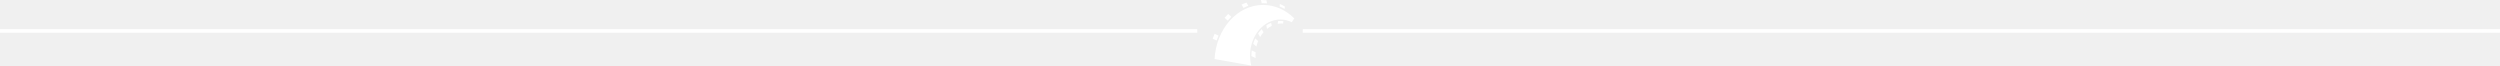
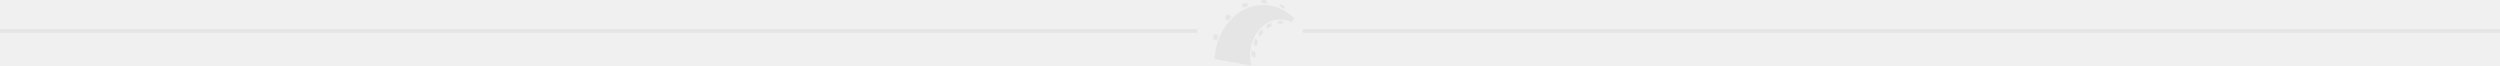
<svg xmlns="http://www.w3.org/2000/svg" fill="none" height="18" viewBox="0 0 687 18" width="687">
-   <path d="m358 8.5 329-0" stroke="#fff" />
-   <path d="m0 8.5h329" stroke="#fff" />
-   <path clip-rule="evenodd" d="m351.712 1.087c.473.21.934.449 1.381.714l-.071.658c-.449-.254-.911-.481-1.385-.677zm-16.859 8.692c-.19.441-.364.893-.52 1.356l-1.092-.49c.161-.461.337-.912.529-1.352zm2.522-4.113-.855-.774c.318-.369.651-.721.996-1.054l.844.764c-.343.336-.672.691-.985 1.064zm4.329-3.482-.527-.92c.439-.213.89-.4 1.349-.562l.516.899c-.457.167-.903.362-1.338.583zm5-1.301-.185-.882c.038-0.0.077-.001.116-.001.466 0 .927.026 1.381.077l.178.849c-.359-.033-.722-.05-1.088-.05-.134 0-.269.002-.402.007zm8.969 4.164c-2.32-2.304-5.307-3.691-8.567-3.691-7.094 0-12.898 6.569-13.344 14.871l10.057 1.773c-.204-.86-.313-1.767-.313-2.704 0-5.485 3.732-9.931 8.336-9.931 1.114 0 2.177.26 3.148.733zm-3.013.762c-.262-.031-.528-.047-.797-.047-.222 0-.442.011-.66.032l-.082.762c.361-.066.73-.101 1.107-.101.121 0 .241.004.361.011zm-7.617 10.132c-.024-.286-.037-.577-.037-.871 0-.244.009-.485.026-.724l-1.056-.474c-.055.451-.084.912-.084 1.382 0 .057.001.114.001.171zm-.671-3.937.886.803c.121-.529.282-1.038.481-1.521l-.804-.728c-.22.46-.409.943-.563 1.446zm1.354-2.807.56.976c.272-.469.583-.905.926-1.3l-.497-.866c-.358.361-.689.759-.989 1.19zm2.252-2.232.203.97c.407-.33.845-.611 1.306-.837l-.176-.839c-.465.187-.911.424-1.333.705z" fill="#fff" fill-rule="evenodd" />
+   <path d="m358 8.5 329-0" stroke="#e5e5e5" />
+   <path d="m0 8.5h329" stroke="#e5e5e5" />
+   <path clip-rule="evenodd" d="m351.712 1.087c.473.21.934.449 1.381.714l-.071.658c-.449-.254-.911-.481-1.385-.677zm-16.859 8.692c-.19.441-.364.893-.52 1.356l-1.092-.49c.161-.461.337-.912.529-1.352zm2.522-4.113-.855-.774c.318-.369.651-.721.996-1.054l.844.764c-.343.336-.672.691-.985 1.064zm4.329-3.482-.527-.92c.439-.213.89-.4 1.349-.562l.516.899c-.457.167-.903.362-1.338.583zm5-1.301-.185-.882c.038-0.0.077-.001.116-.001.466 0 .927.026 1.381.077l.178.849c-.359-.033-.722-.05-1.088-.05-.134 0-.269.002-.402.007zm8.969 4.164c-2.32-2.304-5.307-3.691-8.567-3.691-7.094 0-12.898 6.569-13.344 14.871l10.057 1.773c-.204-.86-.313-1.767-.313-2.704 0-5.485 3.732-9.931 8.336-9.931 1.114 0 2.177.26 3.148.733zm-3.013.762c-.262-.031-.528-.047-.797-.047-.222 0-.442.011-.66.032l-.082.762c.361-.066.73-.101 1.107-.101.121 0 .241.004.361.011zm-7.617 10.132c-.024-.286-.037-.577-.037-.871 0-.244.009-.485.026-.724l-1.056-.474c-.055.451-.084.912-.084 1.382 0 .057.001.114.001.171zm-.671-3.937.886.803c.121-.529.282-1.038.481-1.521l-.804-.728c-.22.46-.409.943-.563 1.446zm1.354-2.807.56.976c.272-.469.583-.905.926-1.3l-.497-.866c-.358.361-.689.759-.989 1.19zm2.252-2.232.203.97c.407-.33.845-.611 1.306-.837l-.176-.839c-.465.187-.911.424-1.333.705z" fill="#e5e5e5" fill-rule="evenodd" />
</svg>
